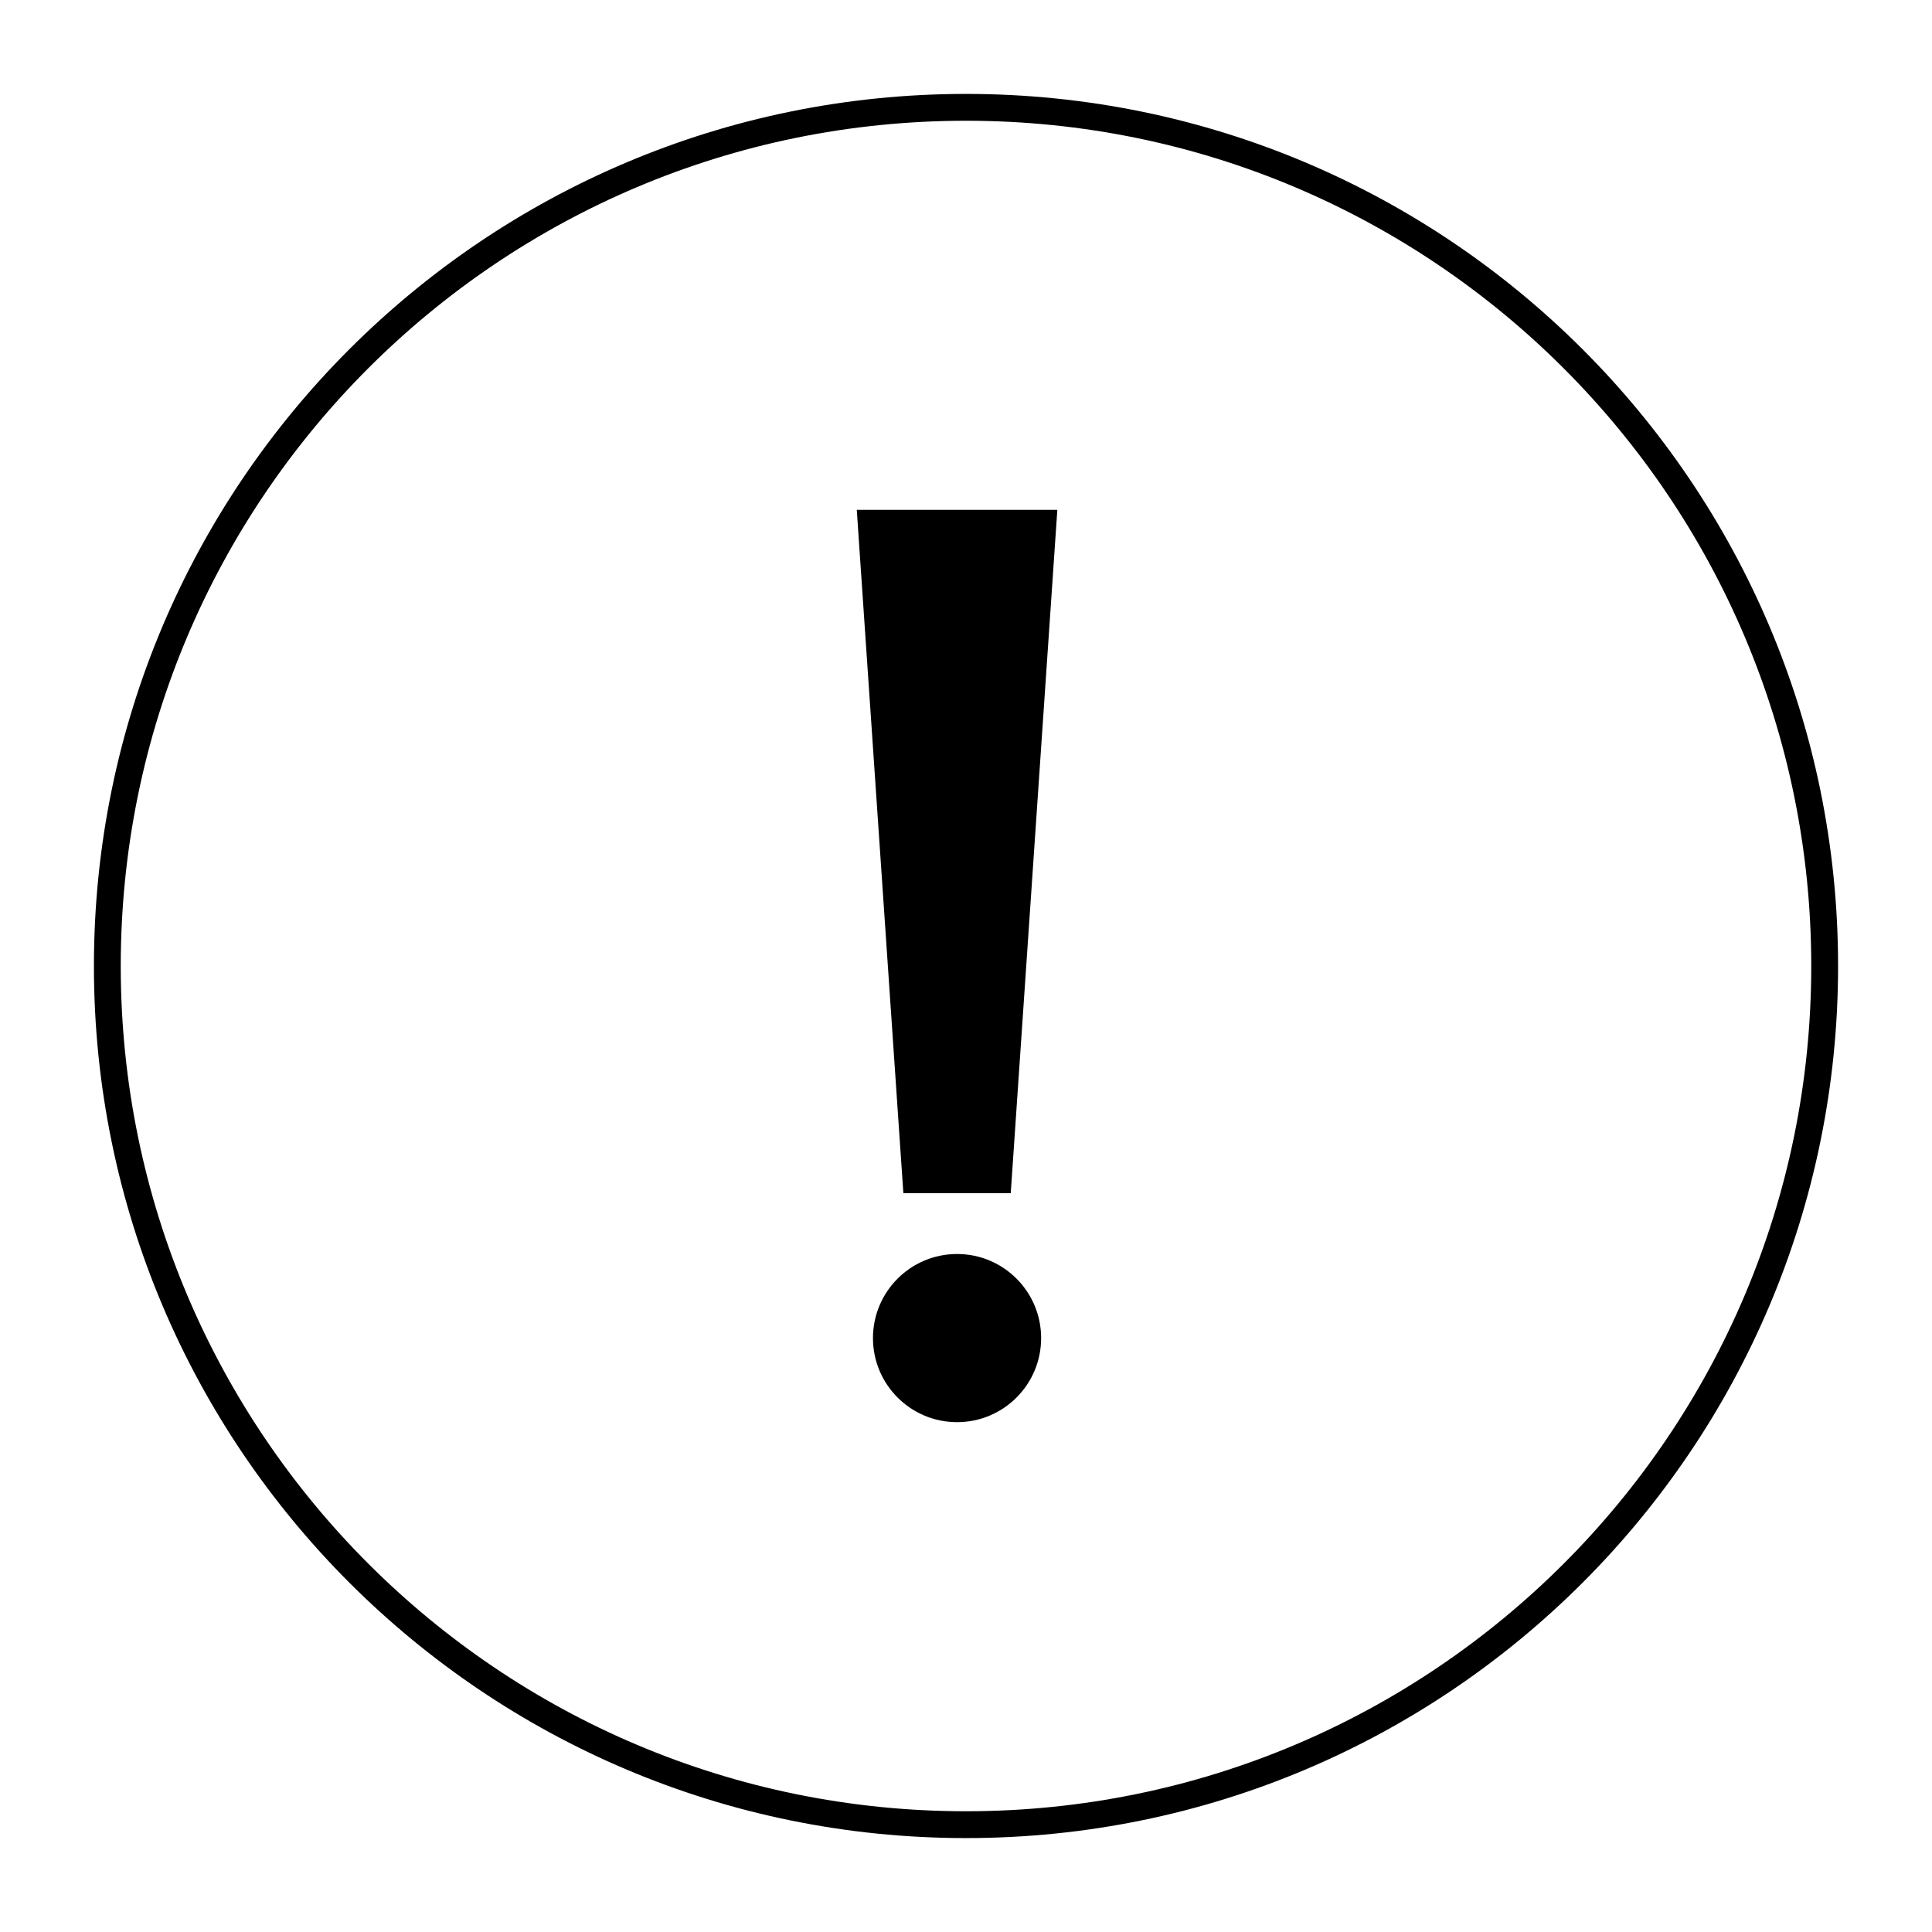
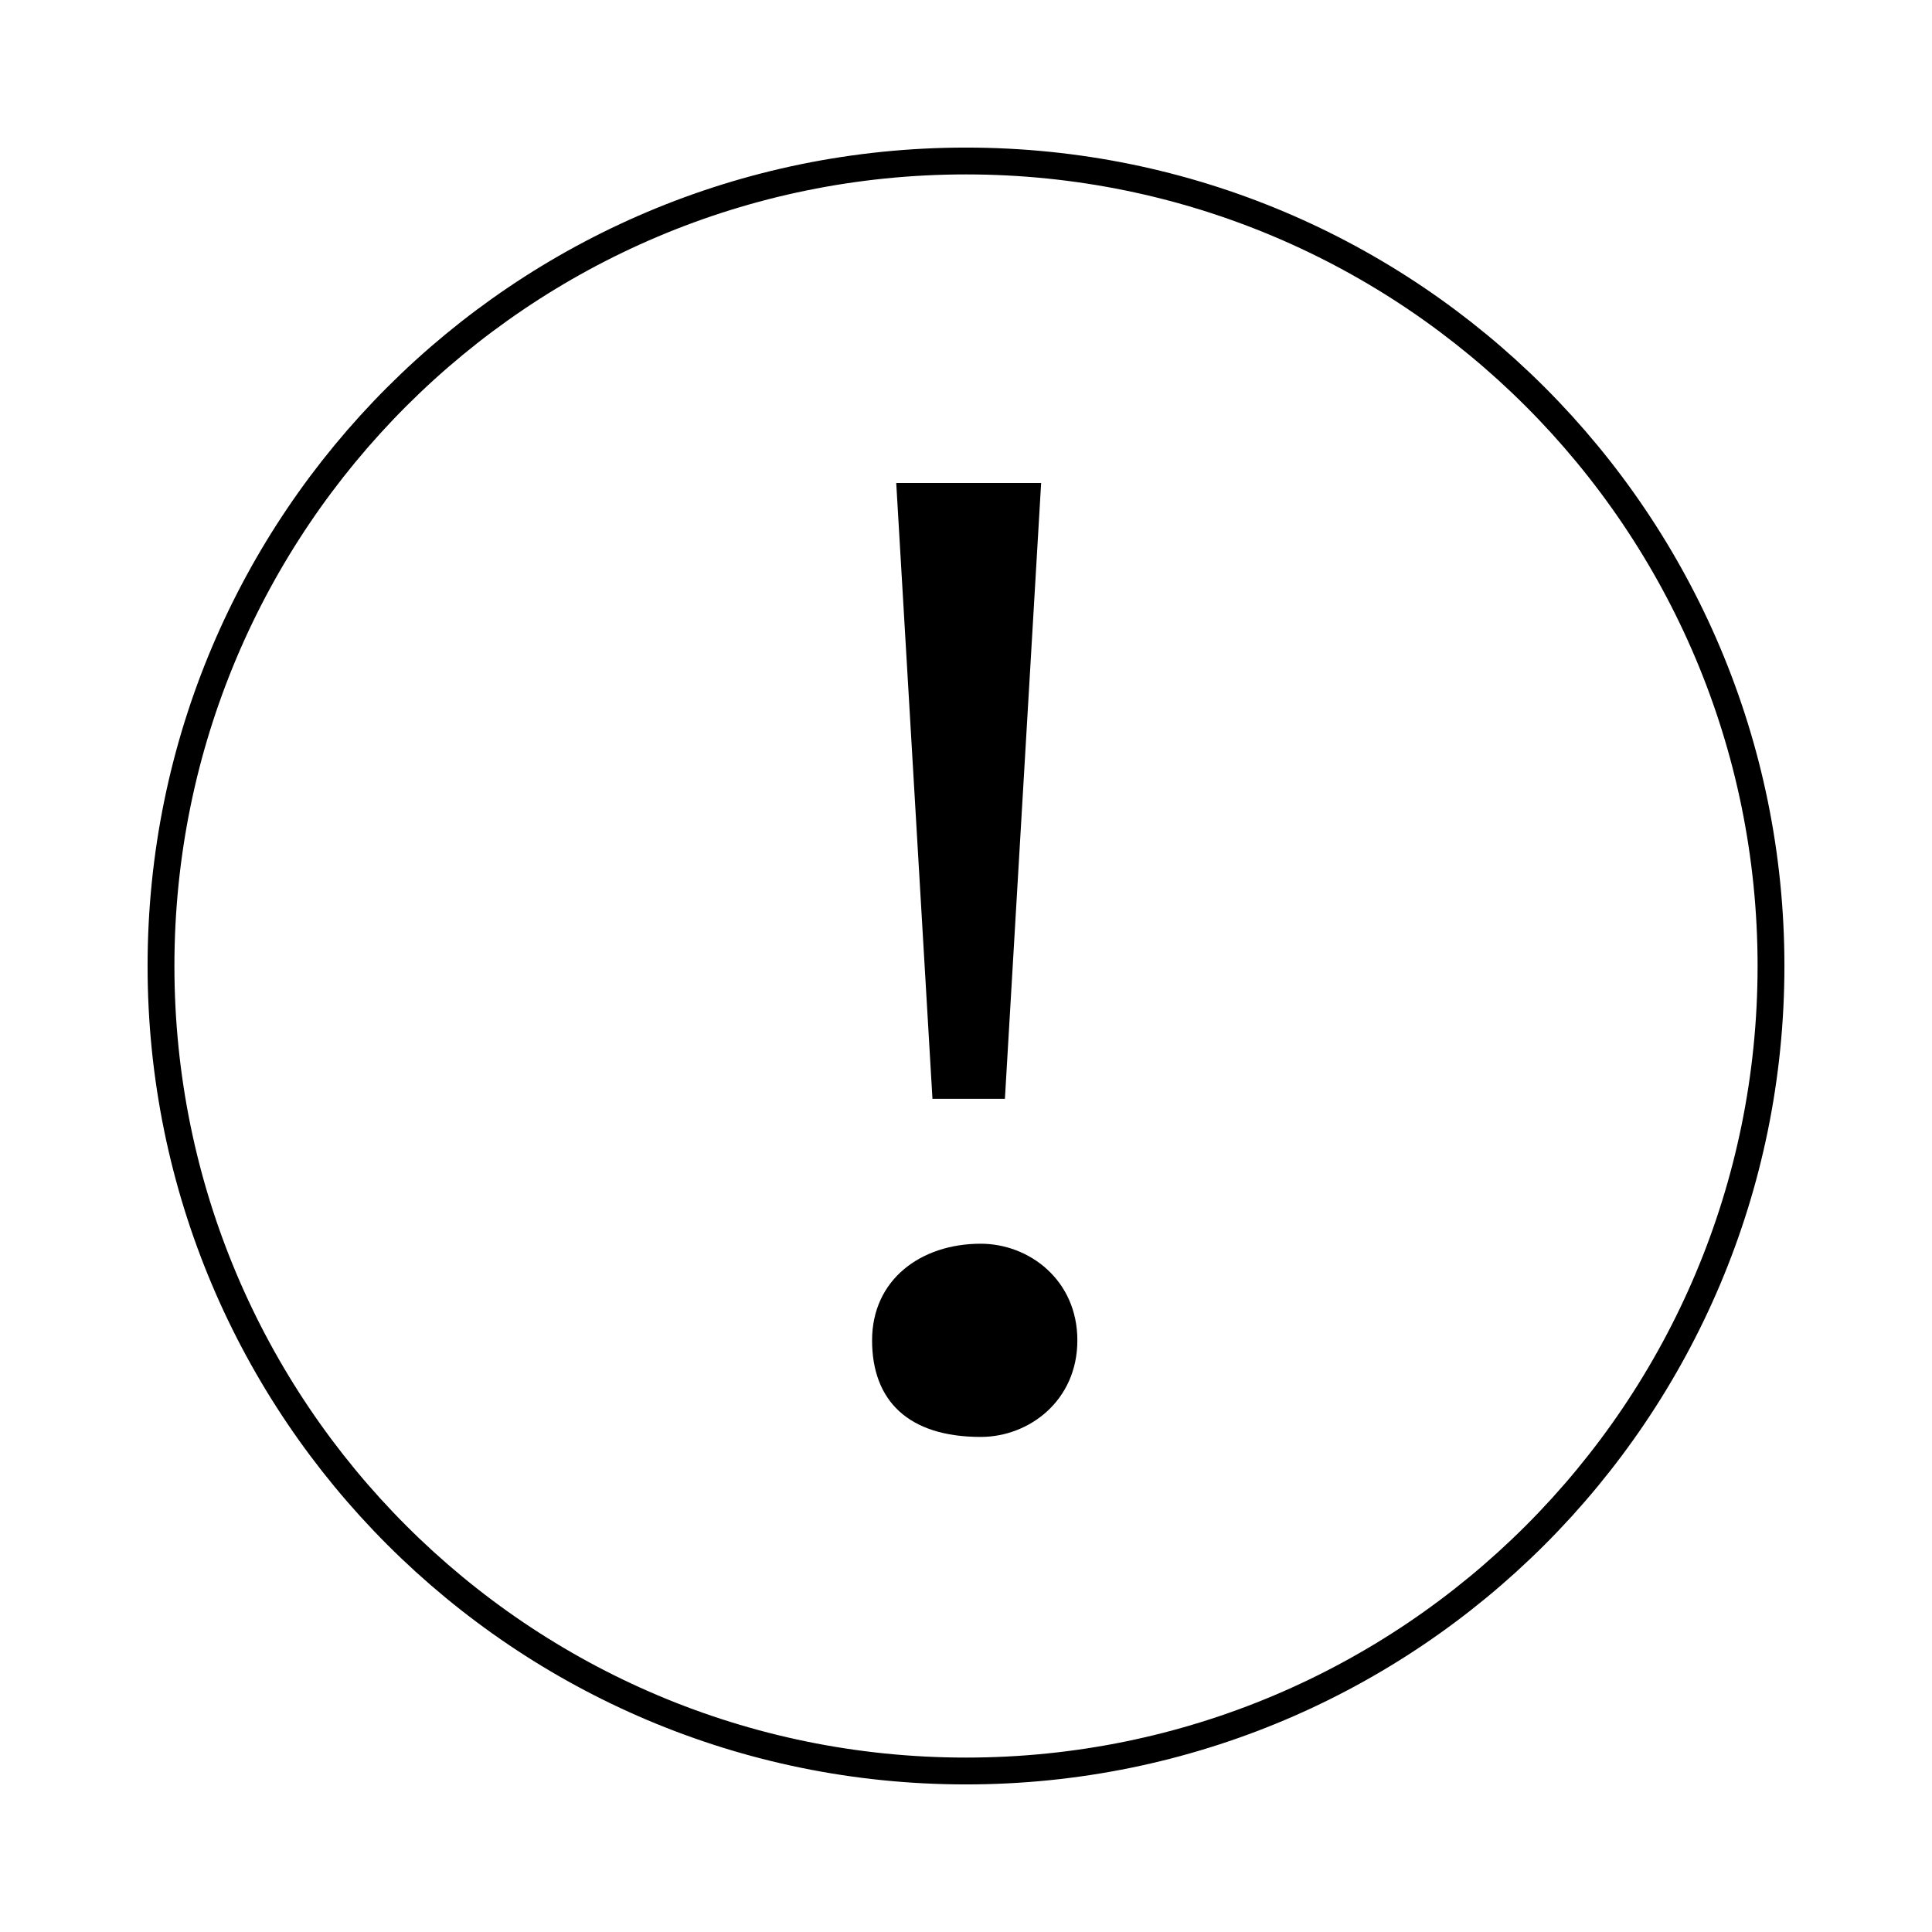
- <svg xmlns="http://www.w3.org/2000/svg" role="img" width="72" height="72" viewBox="0 0 72 72" fill="none">
-   <path fill-rule="evenodd" clip-rule="evenodd" d="M33 20L34.6 43.467H36.733L38.333 20H33ZM35.667 52C36.845 52 37.8 51.045 37.8 49.867C37.8 48.688 36.845 47.733 35.667 47.733C34.489 47.733 33.533 48.688 33.533 49.867C33.533 51.045 34.489 52 35.667 52Z" fill="currentColor" />
-   <path d="M34.6 43.467L33.602 43.535L33.666 44.467H34.6V43.467ZM33 20V19H31.93L32.002 20.068L33 20ZM36.733 43.467V44.467H37.667L37.731 43.535L36.733 43.467ZM38.333 20L39.331 20.068L39.404 19H38.333V20ZM35.598 43.399L33.998 19.932L32.002 20.068L33.602 43.535L35.598 43.399ZM36.733 42.467H34.6V44.467H36.733V42.467ZM37.336 19.932L35.736 43.399L37.731 43.535L39.331 20.068L37.336 19.932ZM33 21H38.333V19H33V21ZM36.8 49.867C36.8 50.493 36.293 51 35.667 51V53C37.397 53 38.8 51.597 38.8 49.867H36.8ZM35.667 48.733C36.293 48.733 36.8 49.241 36.8 49.867H38.8C38.8 48.136 37.397 46.733 35.667 46.733V48.733ZM34.533 49.867C34.533 49.241 35.041 48.733 35.667 48.733V46.733C33.936 46.733 32.533 48.136 32.533 49.867H34.533ZM35.667 51C35.041 51 34.533 50.493 34.533 49.867H32.533C32.533 51.597 33.936 53 35.667 53V51Z" fill="currentColor" />
-   <path d="M36 4C53.673 4 68 18.327 68 36C68 53.673 53.673 68 36 68C18.327 68 4 53.673 4 36C4 18.317 18.327 4 36 4Z" stroke="currentColor" stroke-miterlimit="10" />
+ <svg xmlns="http://www.w3.org/2000/svg" width="72" height="72" fill="none" viewBox="0 0 72 72">
+   <path fill="currentColor" d="M32.5 49.95c0-2.25 1.8-3.6 4.05-3.6 1.8 0 3.6 1.35 3.6 3.6s-1.8 3.6-3.6 3.6c-2.7 0-4.05-1.35-4.05-3.6Zm2.25-9L33.4 18h5.4l-1.35 22.95H34.75Z" />
+   <path stroke="currentColor" stroke-miterlimit="10" d="M36 6c16.568 0 30 13.432 30 30 0 16.568-13.432 30-30 30C19.432 66 6 52.568 6 36 6 19.422 19.432 6 36 6Z" />
</svg>
